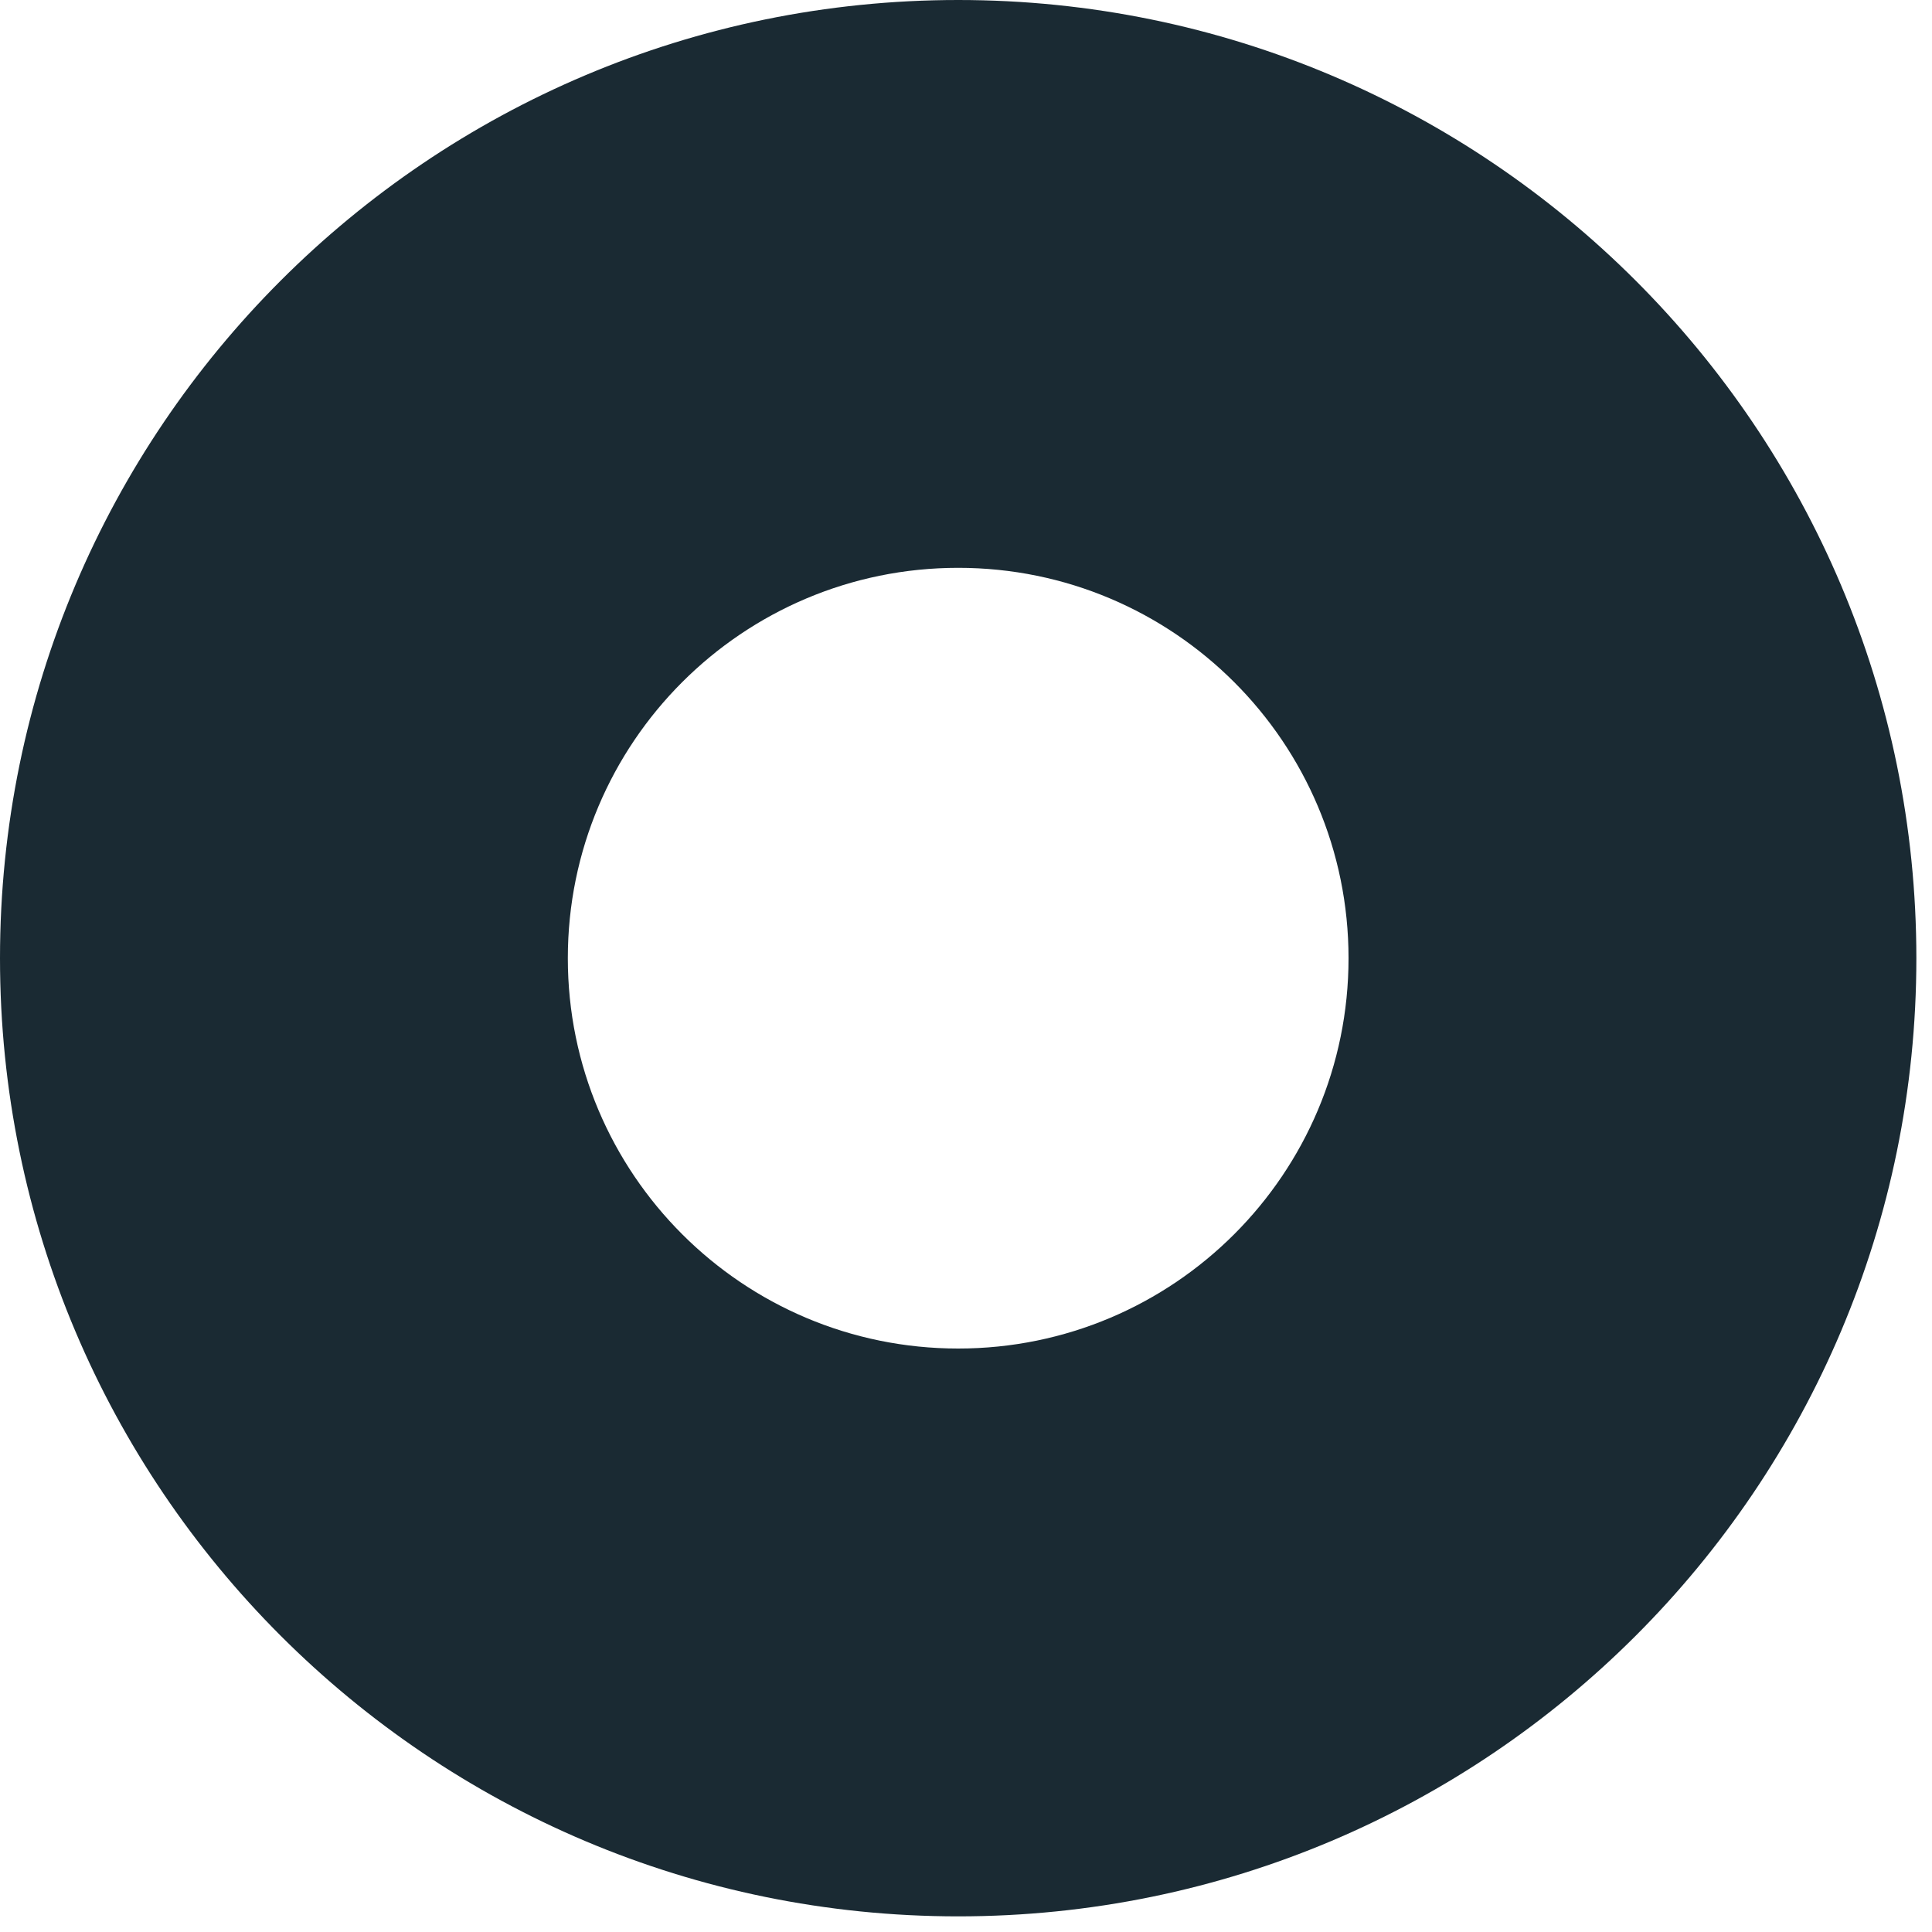
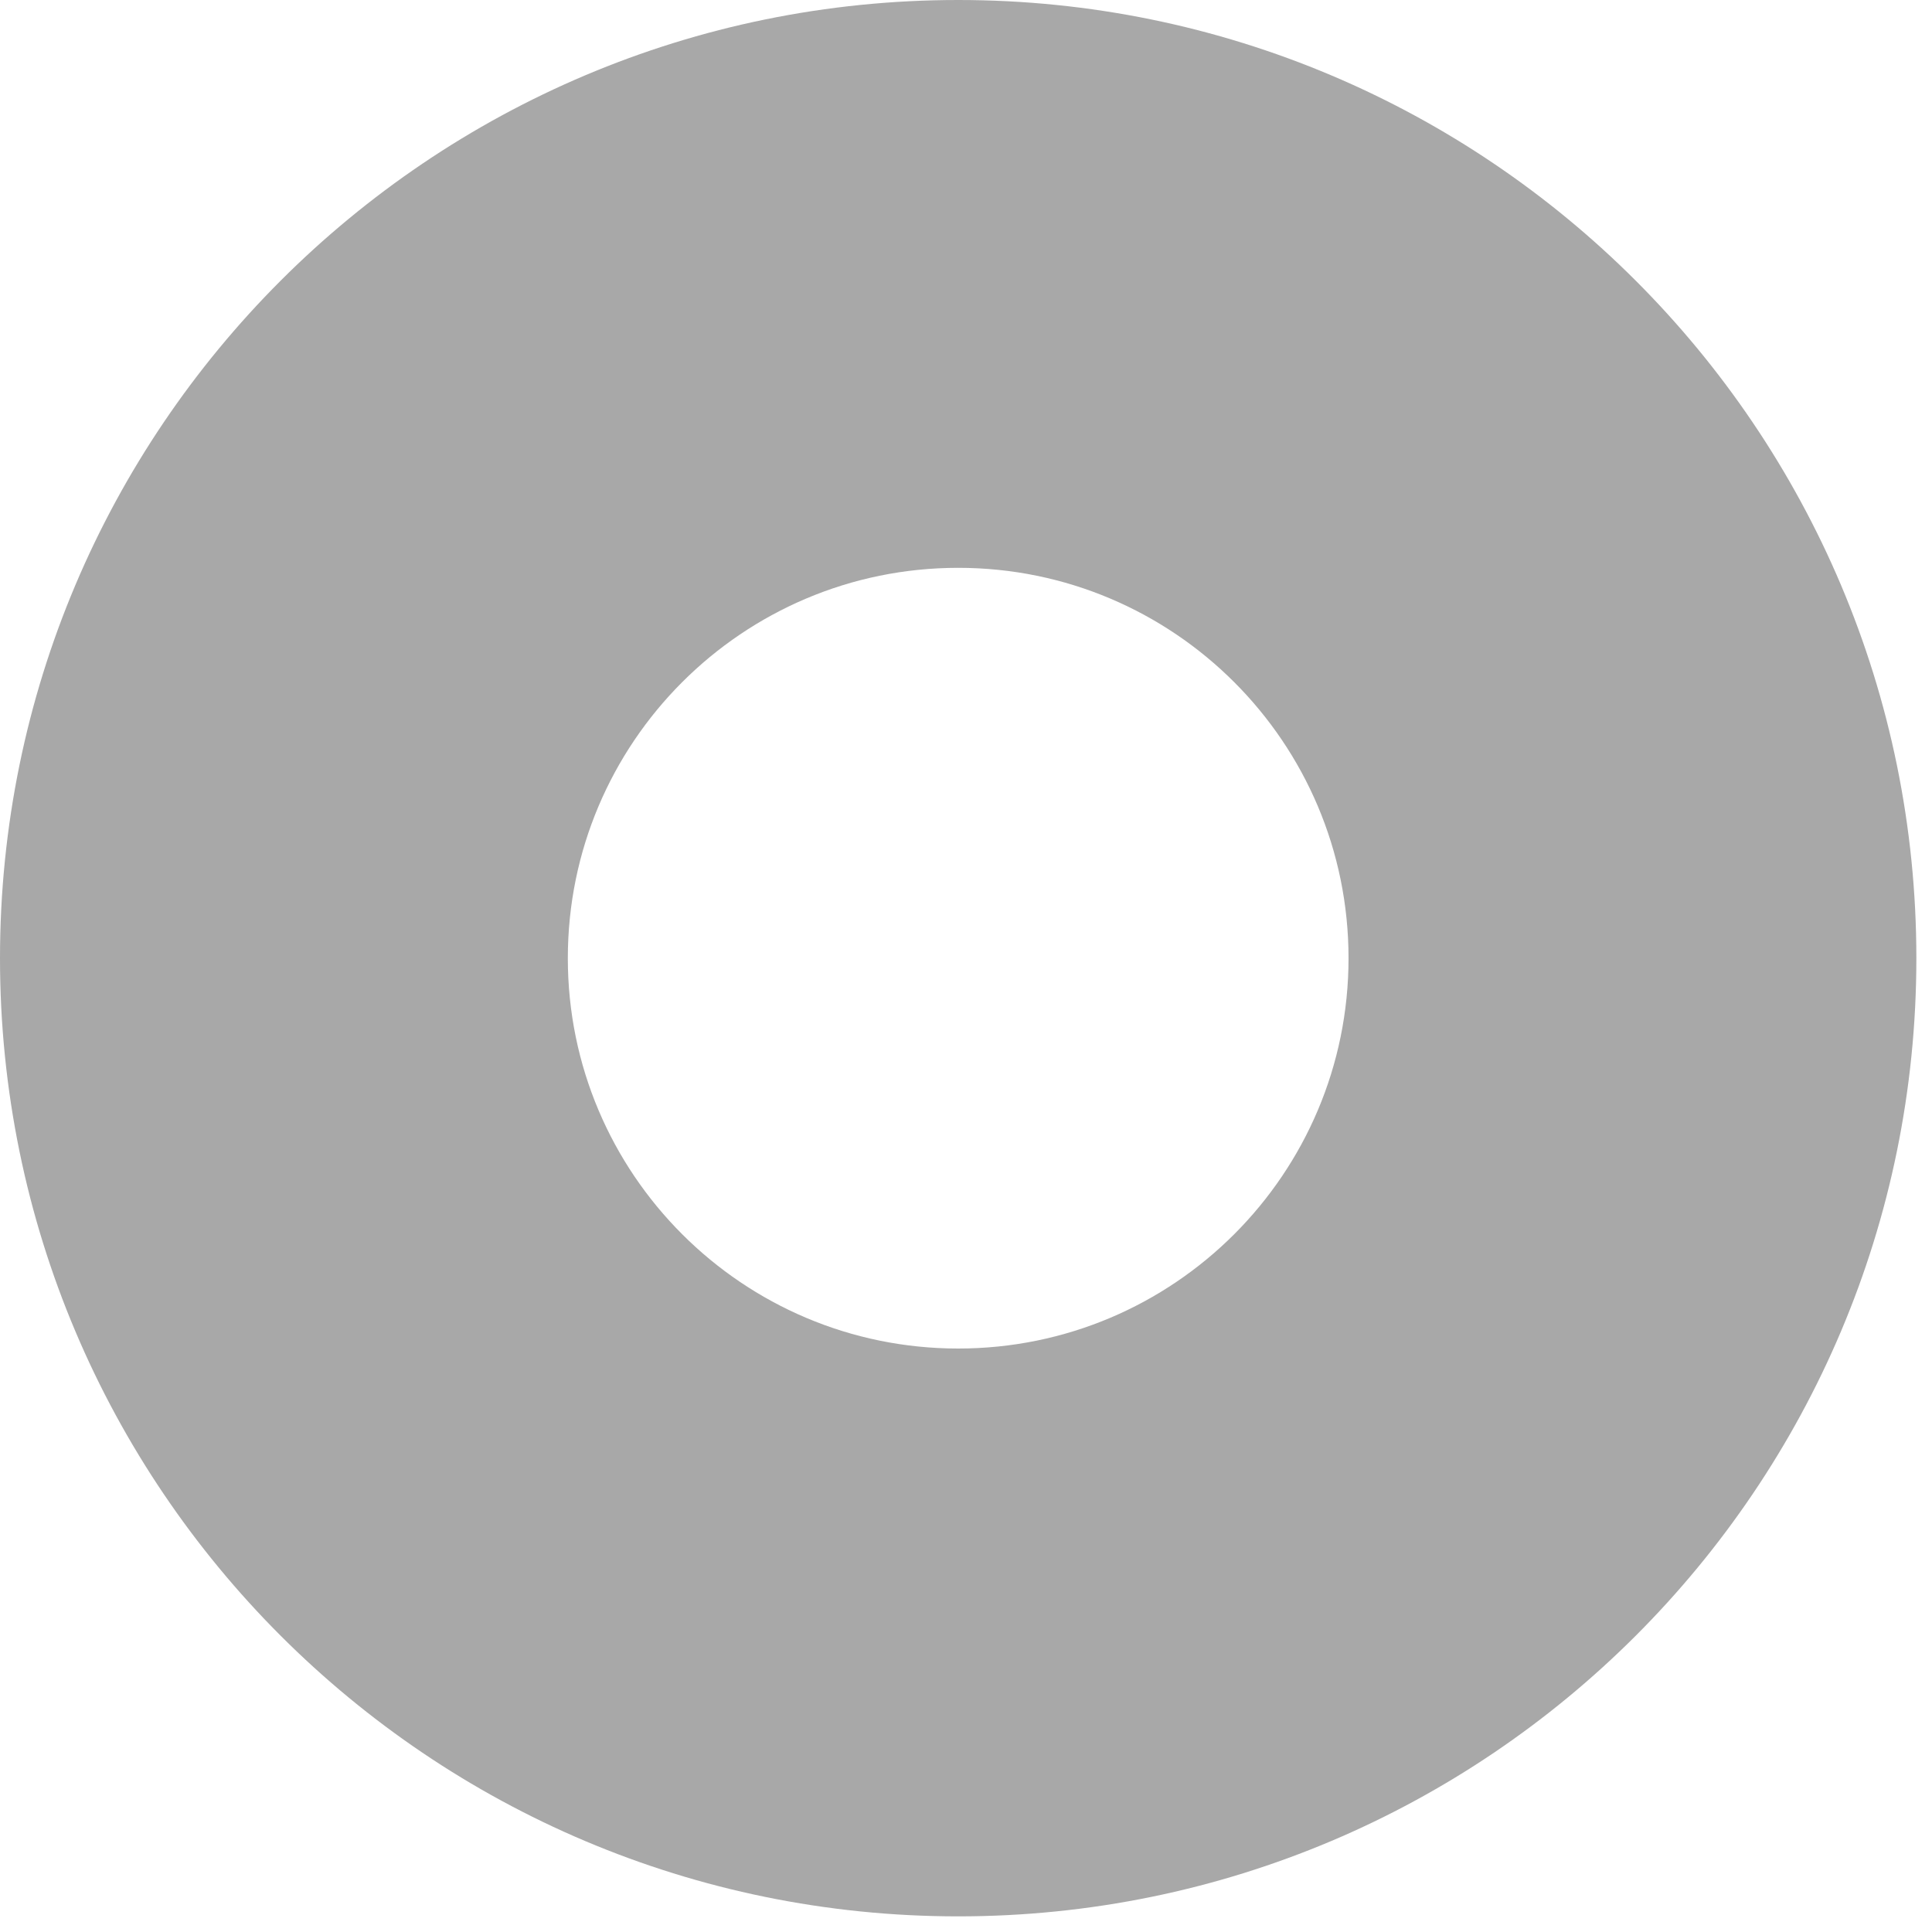
<svg xmlns="http://www.w3.org/2000/svg" width="32" height="32" viewBox="0 0 32 32" fill="none">
-   <path fill-rule="evenodd" clip-rule="evenodd" d="M31.741 15.871C31.741 7.106 24.636 0 15.871 0C7.106 0 0 7.106 0 15.871C0 24.636 7.106 31.741 15.871 31.741C24.636 31.741 31.741 24.636 31.741 15.871ZM9.405 15.871C9.405 12.3 12.3 9.405 15.871 9.405C19.442 9.405 22.336 12.3 22.336 15.871C22.336 19.442 19.442 22.336 15.871 22.336C12.3 22.336 9.405 19.442 9.405 15.871Z" fill="#1A2A33" />
+   <path fill-rule="evenodd" clip-rule="evenodd" d="M31.741 15.871C31.741 7.106 24.636 0 15.871 0C7.106 0 0 7.106 0 15.871C0 24.636 7.106 31.741 15.871 31.741C24.636 31.741 31.741 24.636 31.741 15.871ZM9.405 15.871C9.405 12.3 12.3 9.405 15.871 9.405C19.442 9.405 22.336 12.3 22.336 15.871C22.336 19.442 19.442 22.336 15.871 22.336C12.3 22.336 9.405 19.442 9.405 15.871Z" fill="#A8A8A8" />
</svg>
